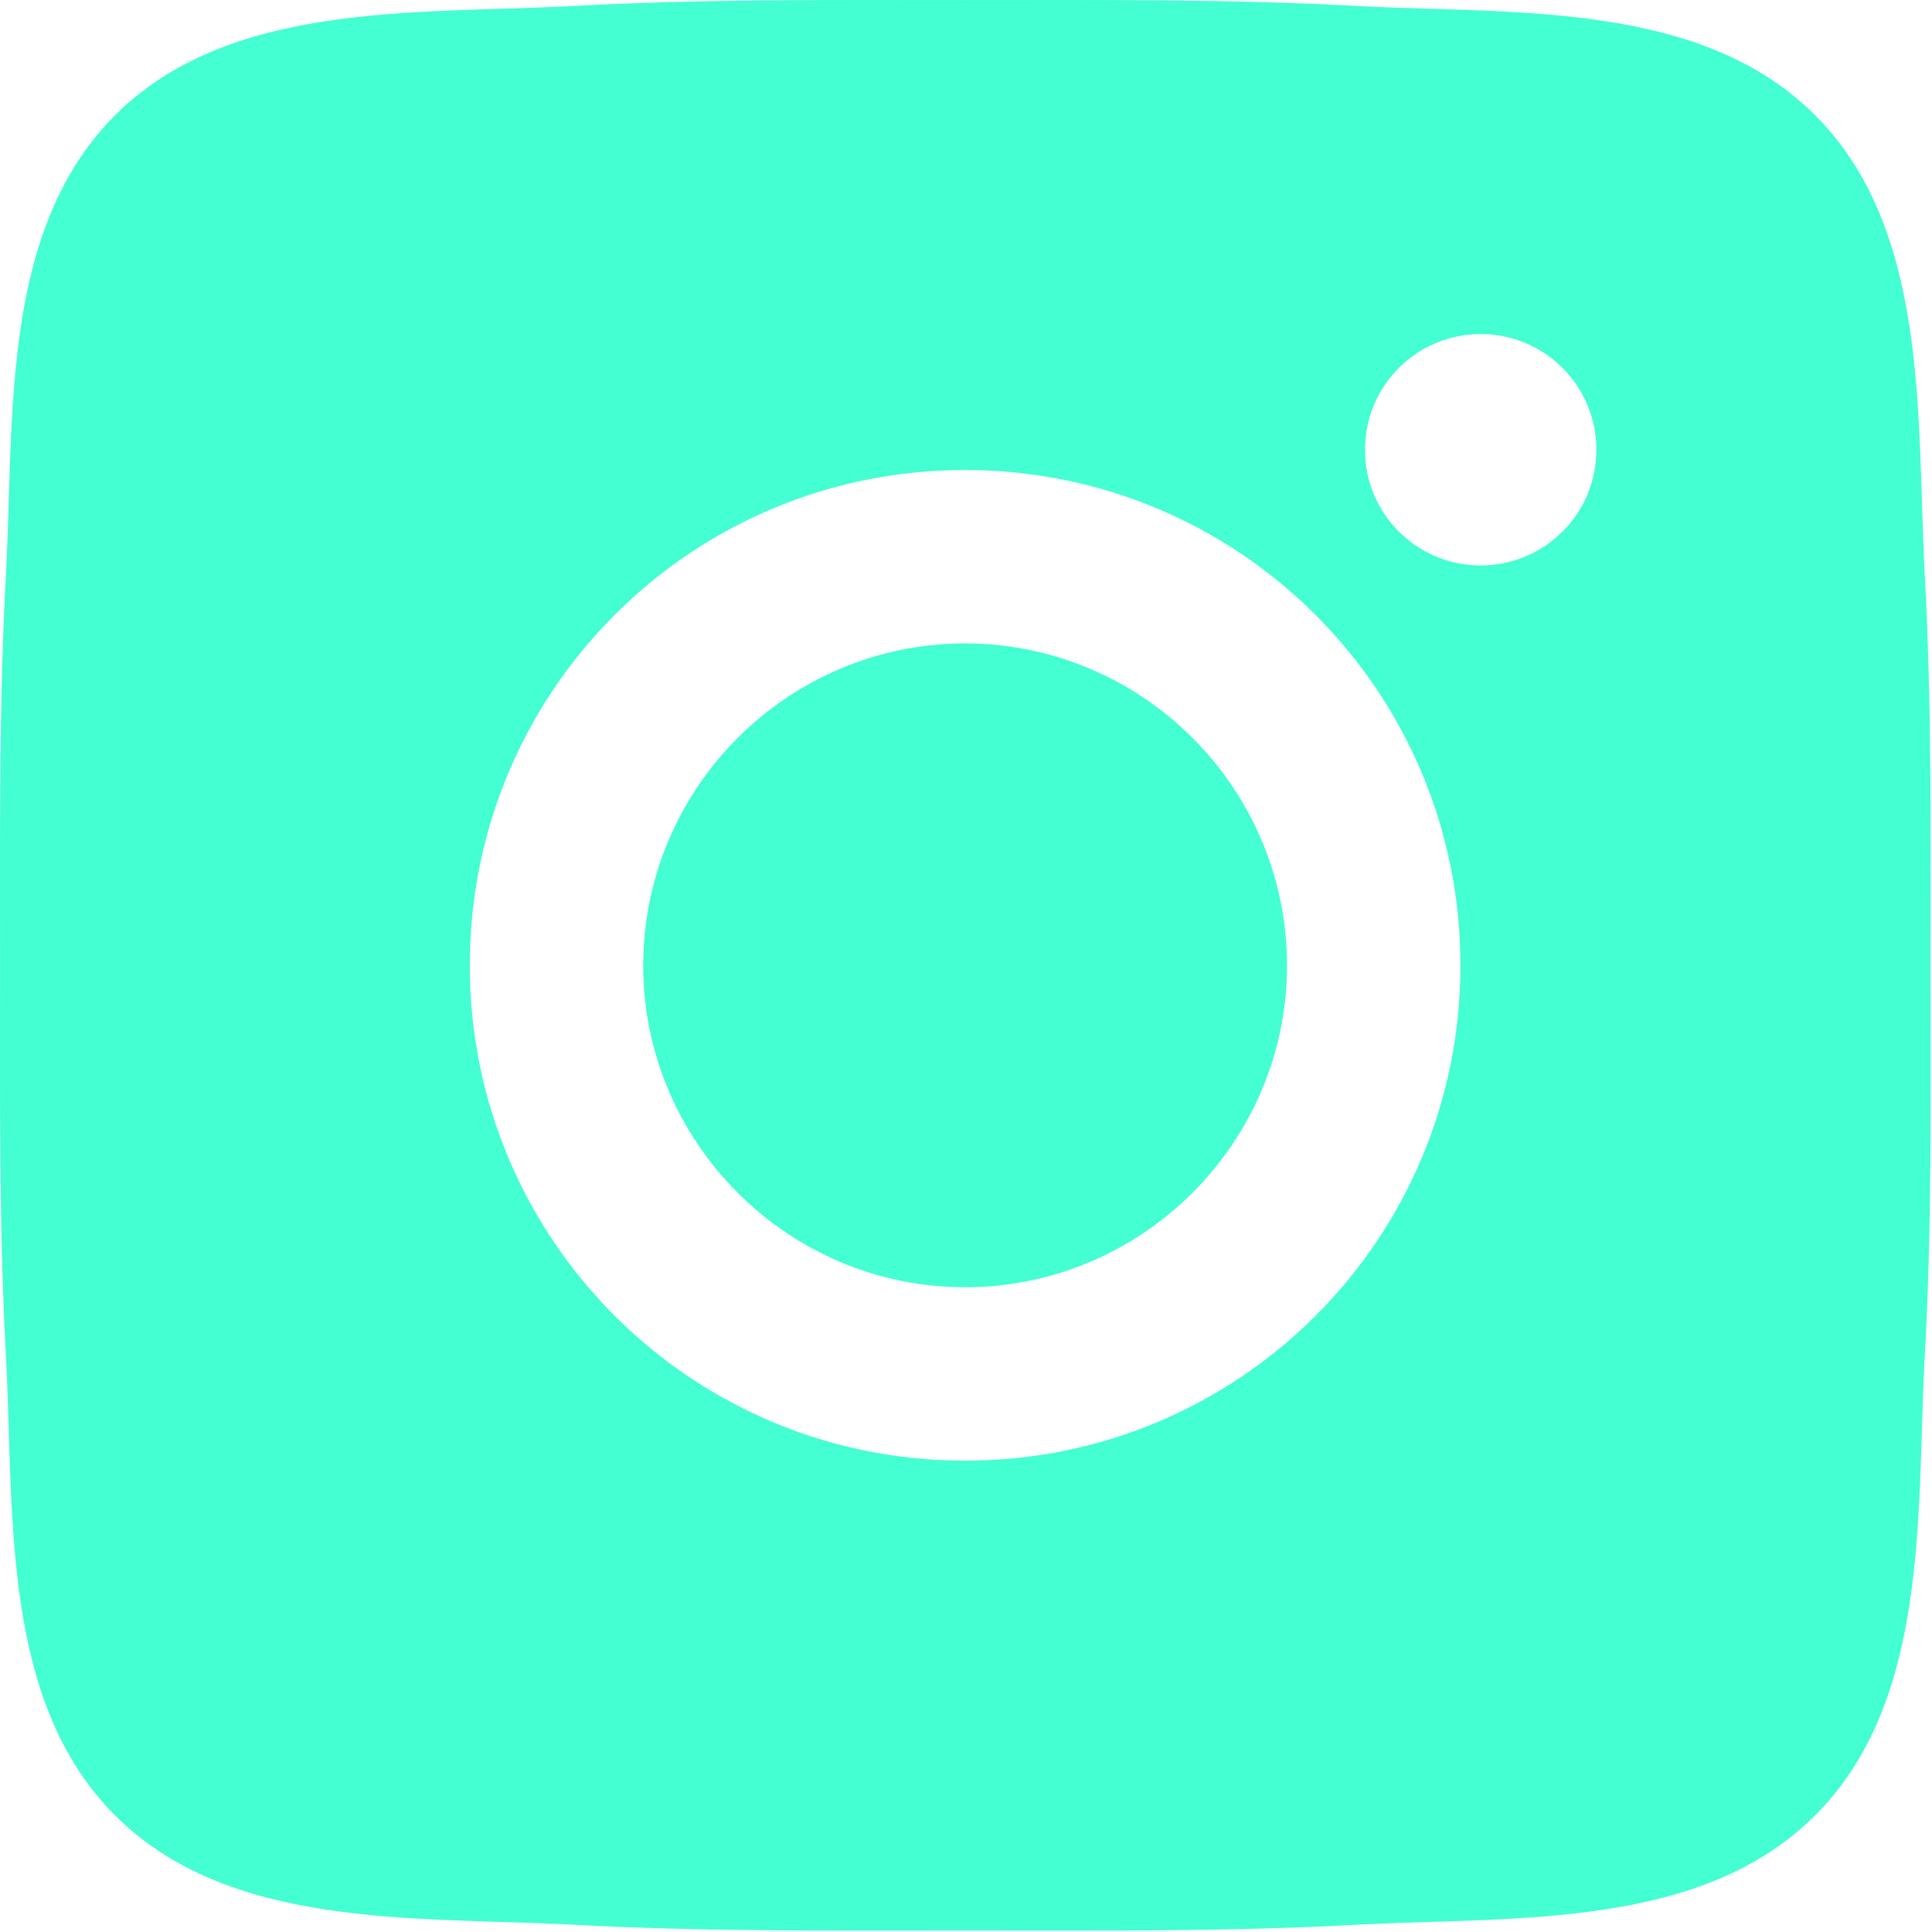
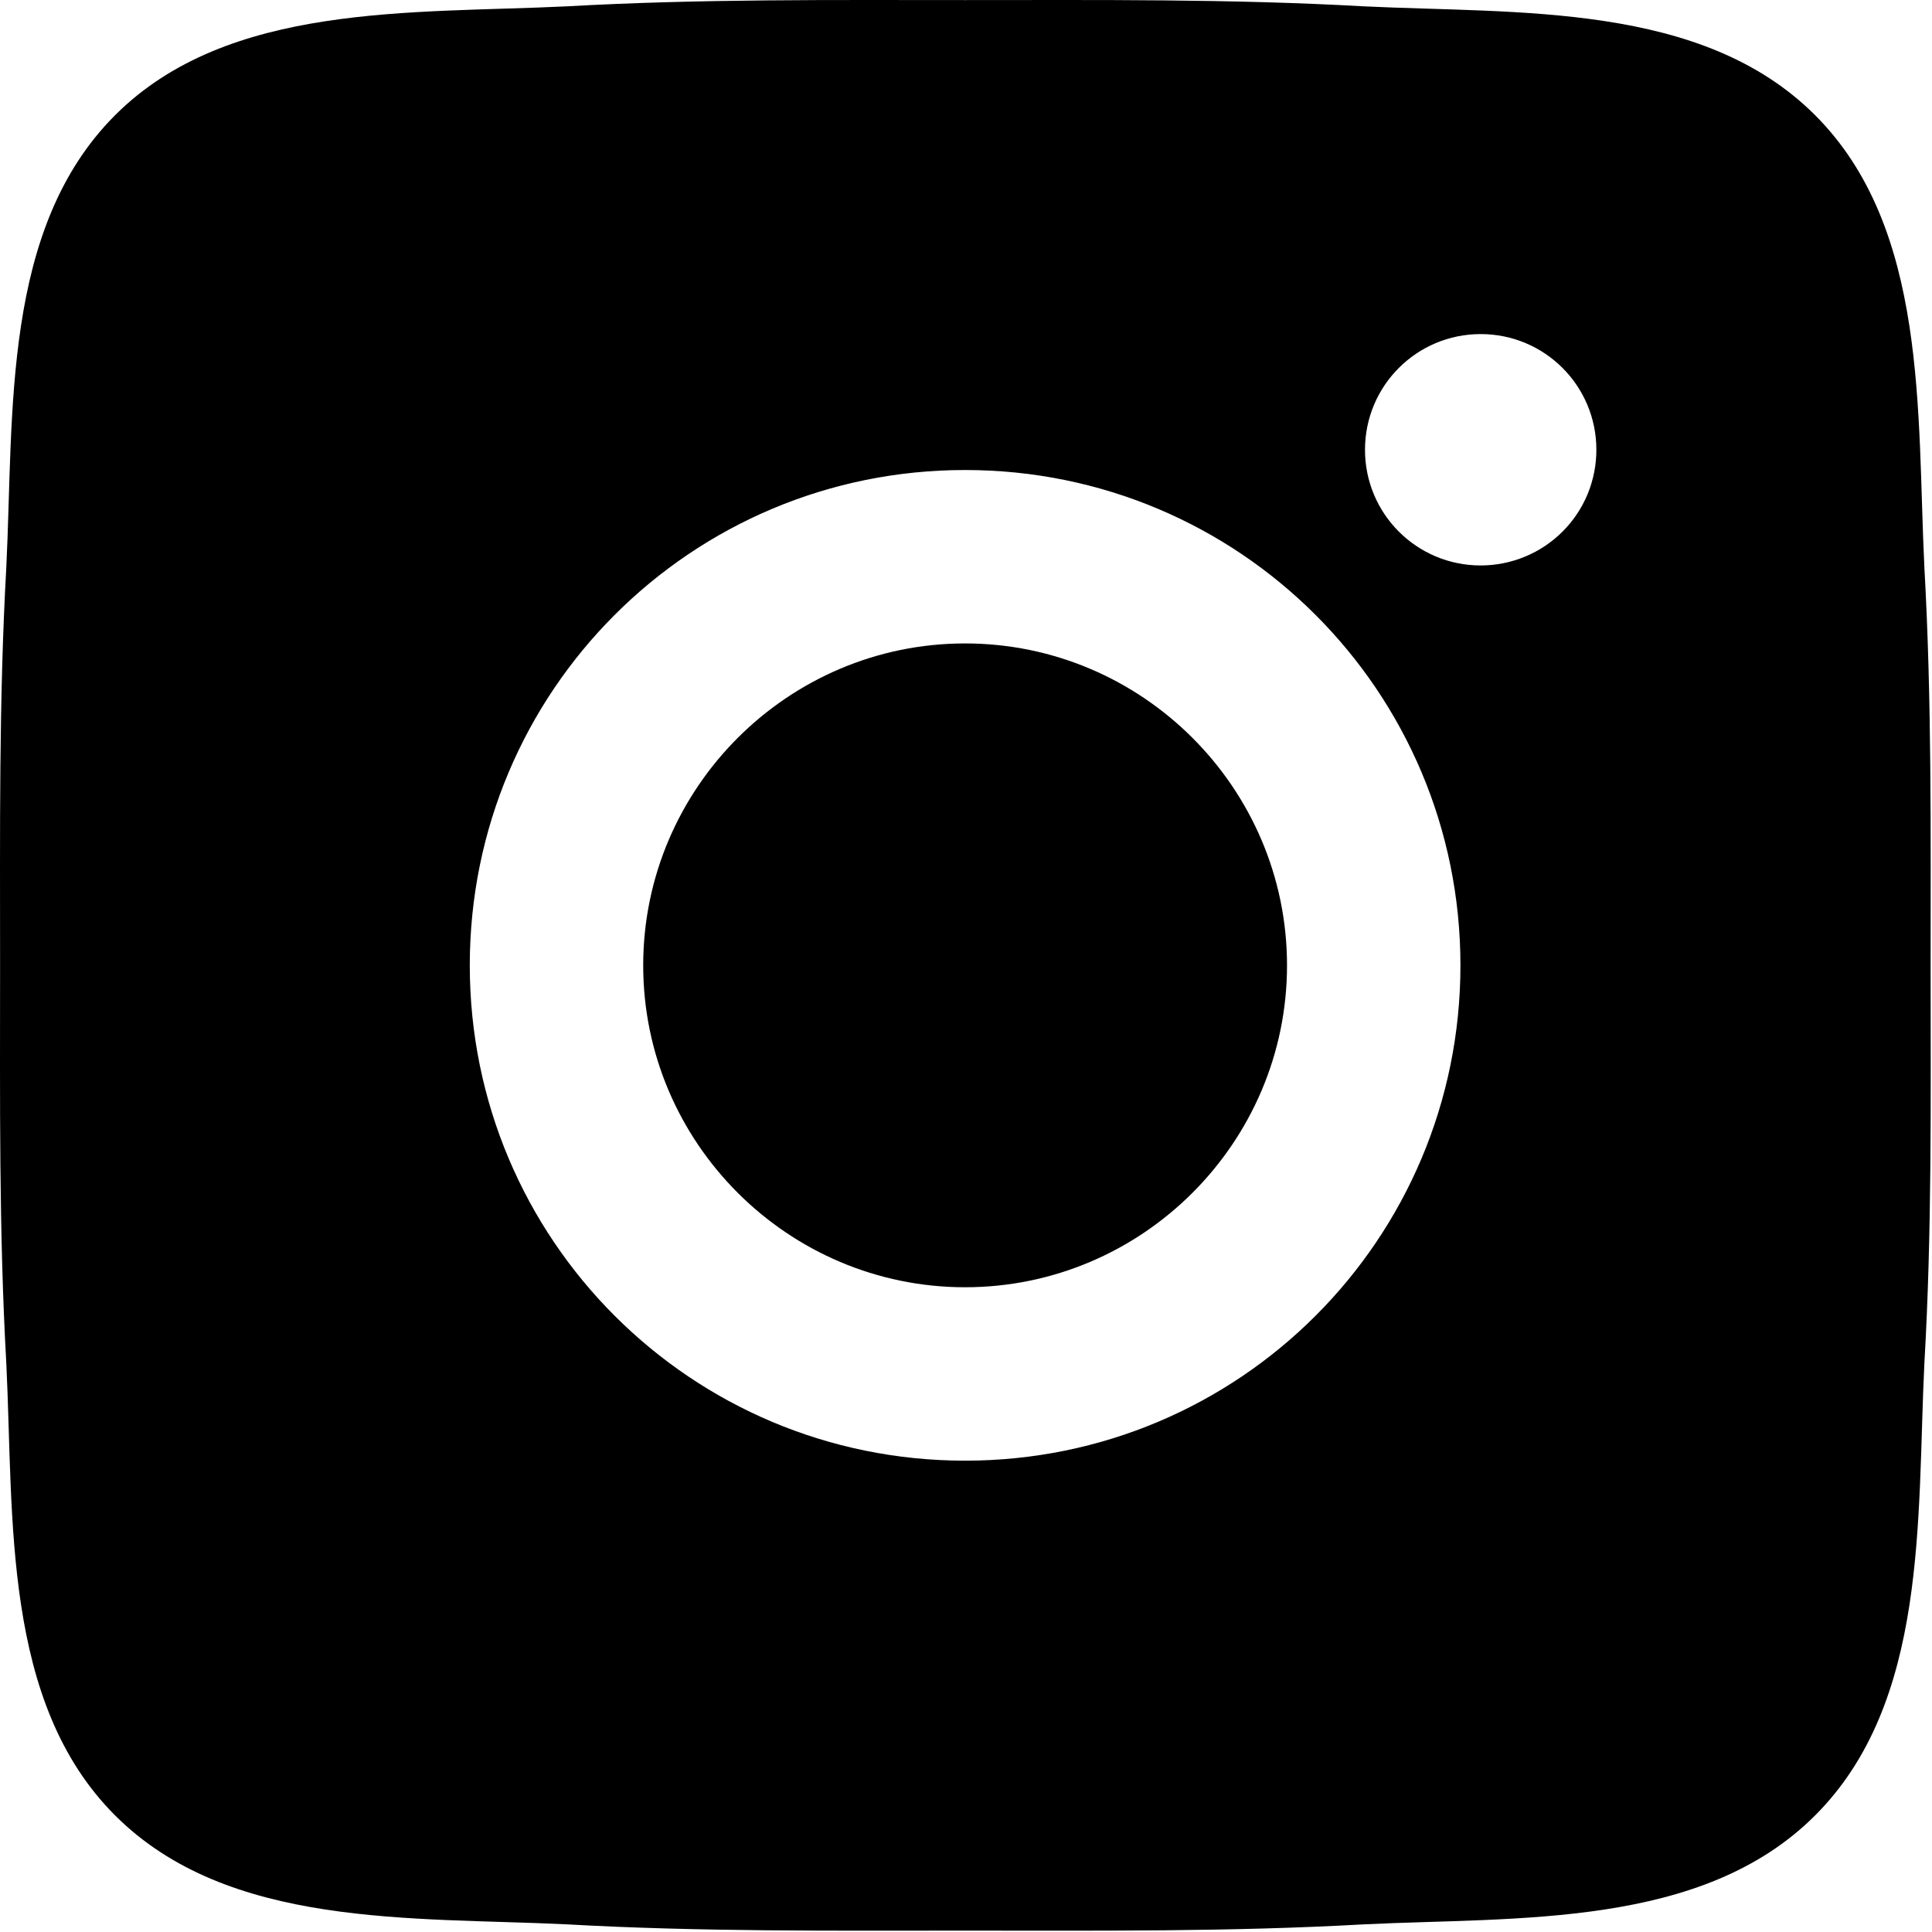
- <svg xmlns="http://www.w3.org/2000/svg" width="25" height="25" viewBox="0 0 25 25" fill="none">
-   <path d="M12.488 8.326C10.195 8.326 8.323 10.198 8.323 12.492C8.323 14.785 10.195 16.657 12.488 16.657C14.782 16.657 16.654 14.785 16.654 12.492C16.654 10.198 14.782 8.326 12.488 8.326ZM24.982 12.492C24.982 10.767 24.998 9.057 24.901 7.335C24.804 5.335 24.951 2.954 23.488 1.491C22.023 0.026 19.648 0.179 17.648 0.082C15.923 -0.015 14.213 0.001 12.492 0.001C10.767 0.001 9.057 -0.015 7.335 0.082C5.335 0.179 2.951 0.029 1.489 1.491C0.023 2.957 0.179 5.335 0.082 7.335C-0.015 9.06 0.001 10.77 0.001 12.492C0.001 14.213 -0.015 15.926 0.082 17.648C0.179 19.648 0.026 22.029 1.489 23.491C2.954 24.957 5.335 24.804 7.335 24.901C9.06 24.998 10.77 24.982 12.492 24.982C14.217 24.982 15.926 24.998 17.648 24.901C19.648 24.804 22.026 24.954 23.488 23.491C24.954 22.026 24.804 19.648 24.901 17.648C25.001 15.926 24.982 14.217 24.982 12.492ZM12.488 18.901C8.942 18.901 6.079 16.038 6.079 12.492C6.079 8.945 8.942 6.082 12.488 6.082C16.035 6.082 18.898 8.945 18.898 12.492C18.898 16.038 16.035 18.901 12.488 18.901ZM19.16 7.317C18.332 7.317 17.663 6.648 17.663 5.82C17.663 4.992 18.332 4.323 19.16 4.323C19.988 4.323 20.657 4.992 20.657 5.82C20.657 6.016 20.619 6.211 20.544 6.393C20.469 6.575 20.358 6.74 20.219 6.879C20.08 7.018 19.915 7.128 19.733 7.203C19.552 7.278 19.357 7.317 19.16 7.317Z" fill="#43FFD2" />
+ <svg xmlns="http://www.w3.org/2000/svg" width="25" height="25" viewBox="0 0 25 25">
+   <path d="M12.488 8.326C10.195 8.326 8.323 10.198 8.323 12.492C8.323 14.785 10.195 16.657 12.488 16.657C14.782 16.657 16.654 14.785 16.654 12.492C16.654 10.198 14.782 8.326 12.488 8.326ZM24.982 12.492C24.982 10.767 24.998 9.057 24.901 7.335C24.804 5.335 24.951 2.954 23.488 1.491C22.023 0.026 19.648 0.179 17.648 0.082C15.923 -0.015 14.213 0.001 12.492 0.001C10.767 0.001 9.057 -0.015 7.335 0.082C5.335 0.179 2.951 0.029 1.489 1.491C0.023 2.957 0.179 5.335 0.082 7.335C-0.015 9.06 0.001 10.77 0.001 12.492C0.001 14.213 -0.015 15.926 0.082 17.648C0.179 19.648 0.026 22.029 1.489 23.491C2.954 24.957 5.335 24.804 7.335 24.901C9.06 24.998 10.77 24.982 12.492 24.982C14.217 24.982 15.926 24.998 17.648 24.901C19.648 24.804 22.026 24.954 23.488 23.491C24.954 22.026 24.804 19.648 24.901 17.648C25.001 15.926 24.982 14.217 24.982 12.492ZM12.488 18.901C8.942 18.901 6.079 16.038 6.079 12.492C6.079 8.945 8.942 6.082 12.488 6.082C16.035 6.082 18.898 8.945 18.898 12.492C18.898 16.038 16.035 18.901 12.488 18.901ZM19.16 7.317C18.332 7.317 17.663 6.648 17.663 5.82C17.663 4.992 18.332 4.323 19.16 4.323C19.988 4.323 20.657 4.992 20.657 5.82C20.657 6.016 20.619 6.211 20.544 6.393C20.469 6.575 20.358 6.74 20.219 6.879C20.08 7.018 19.915 7.128 19.733 7.203C19.552 7.278 19.357 7.317 19.16 7.317Z" />
</svg>
